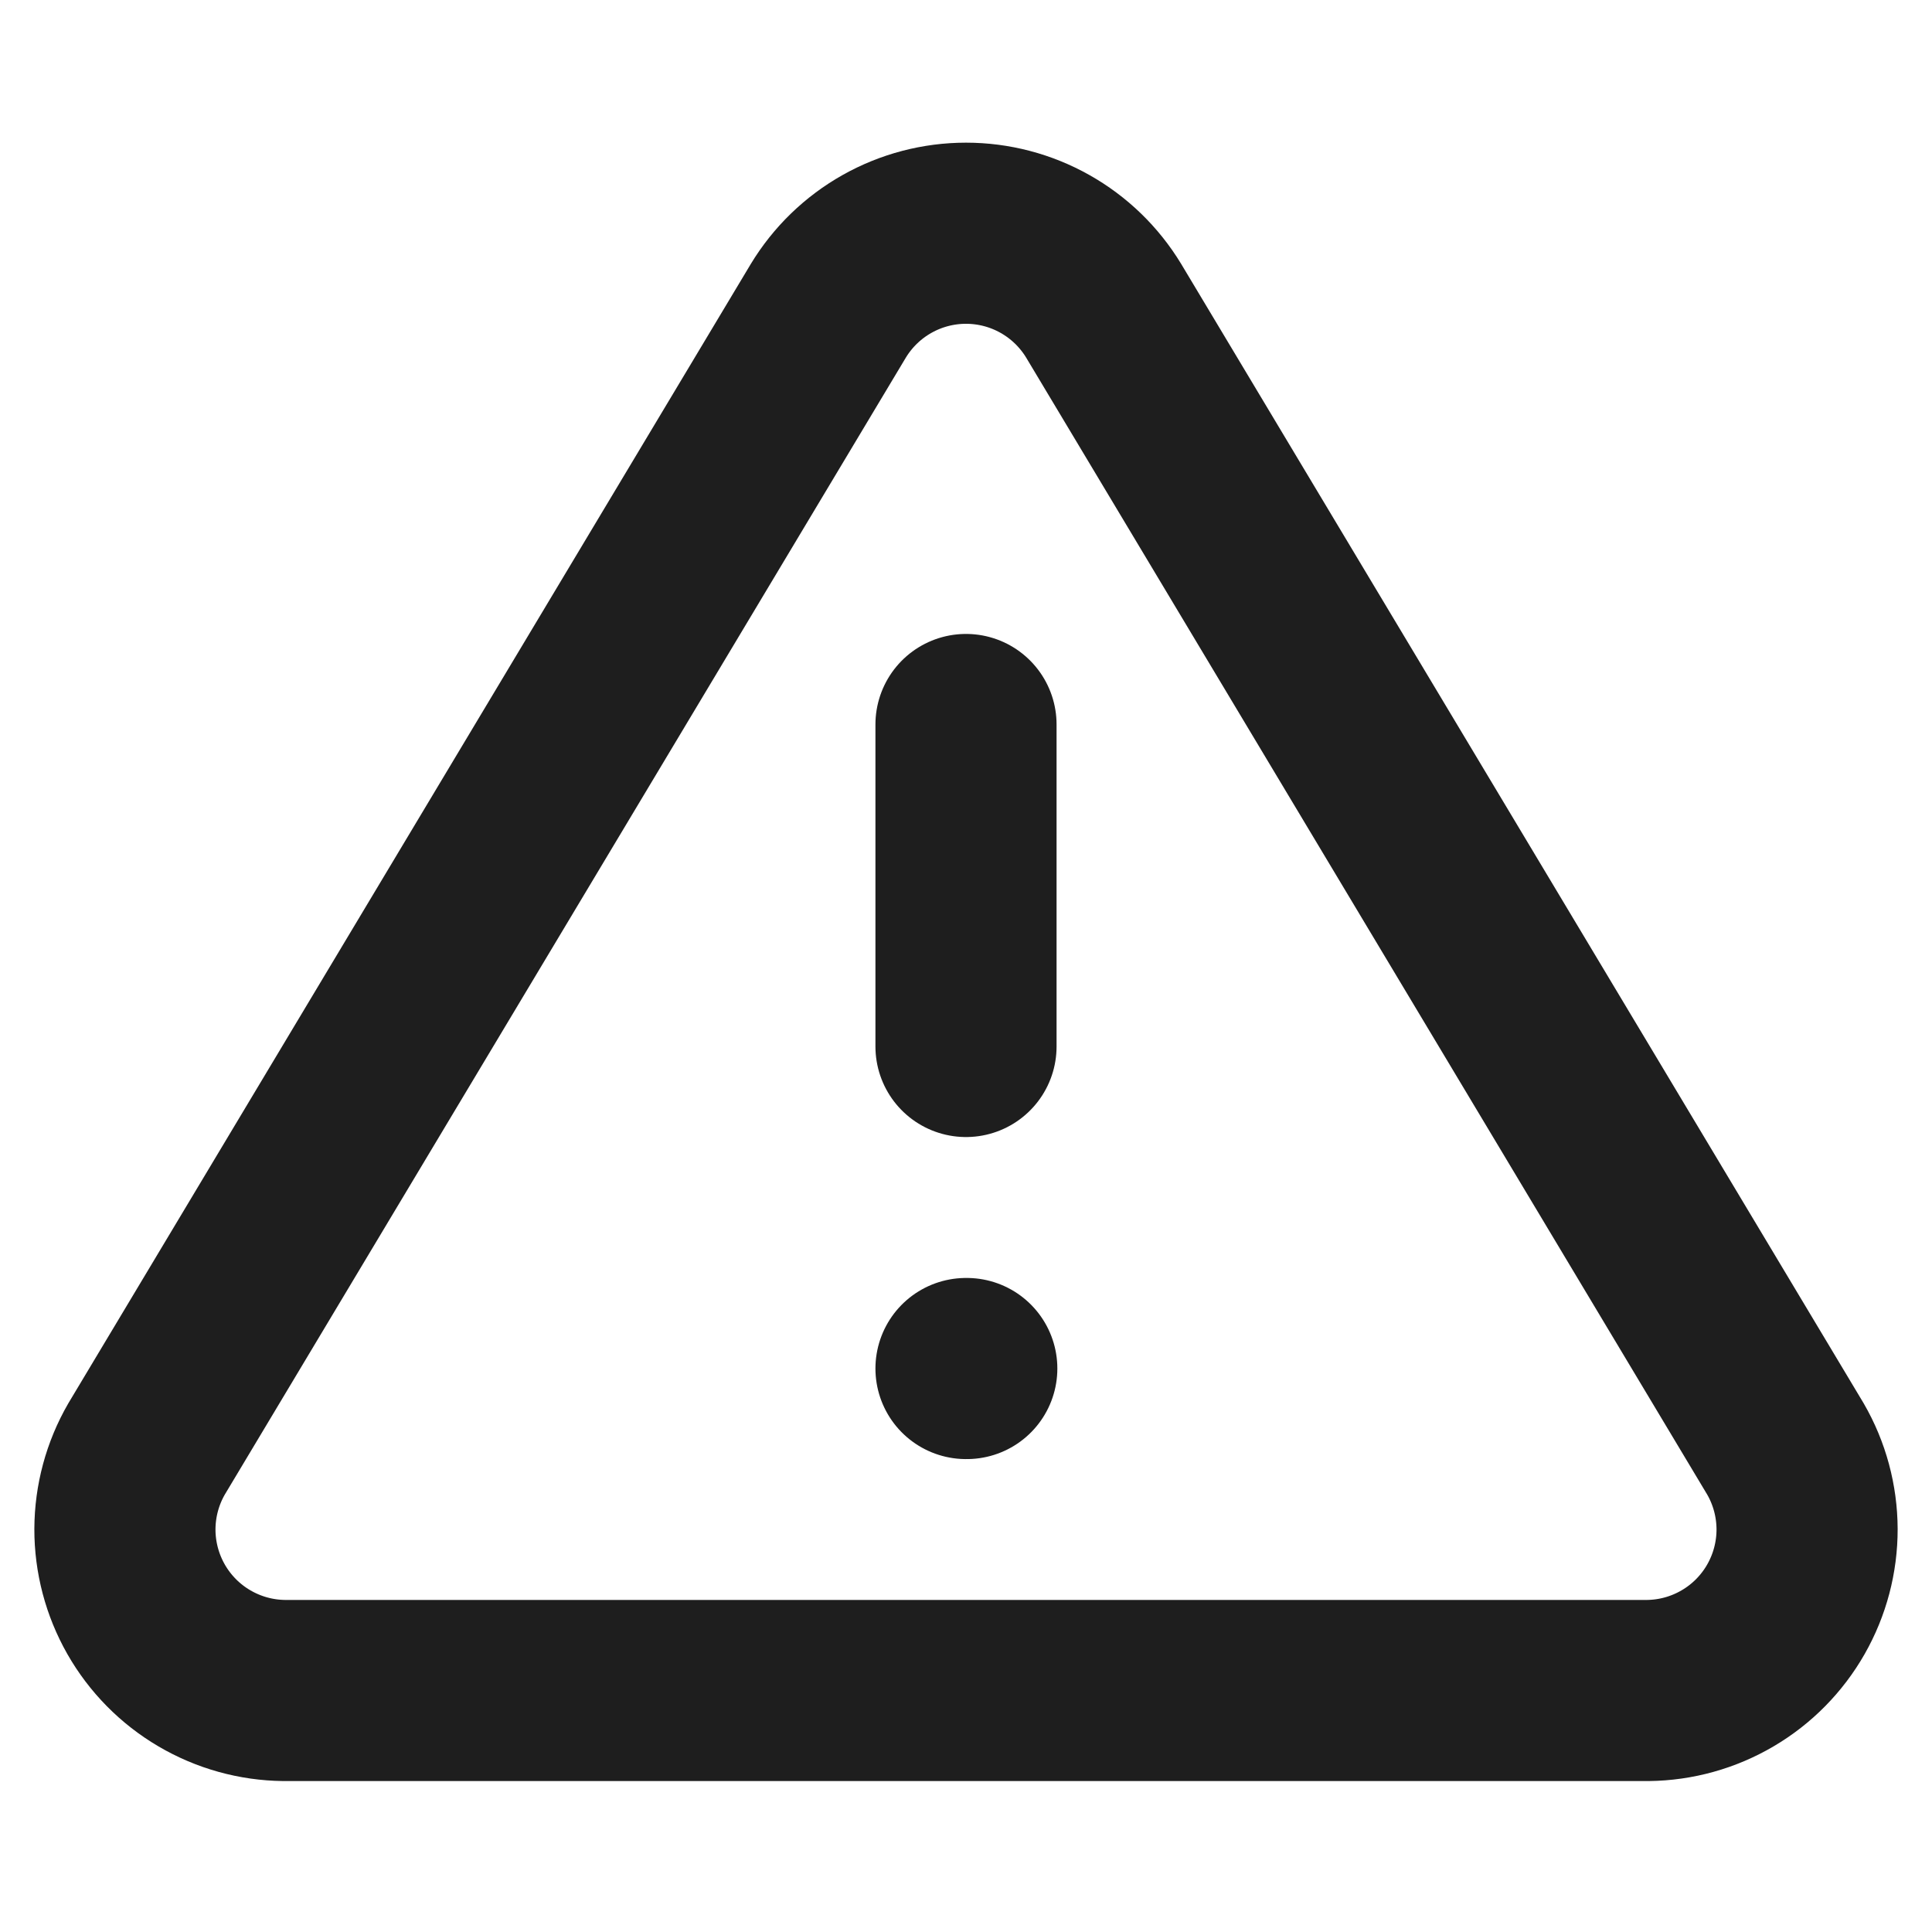
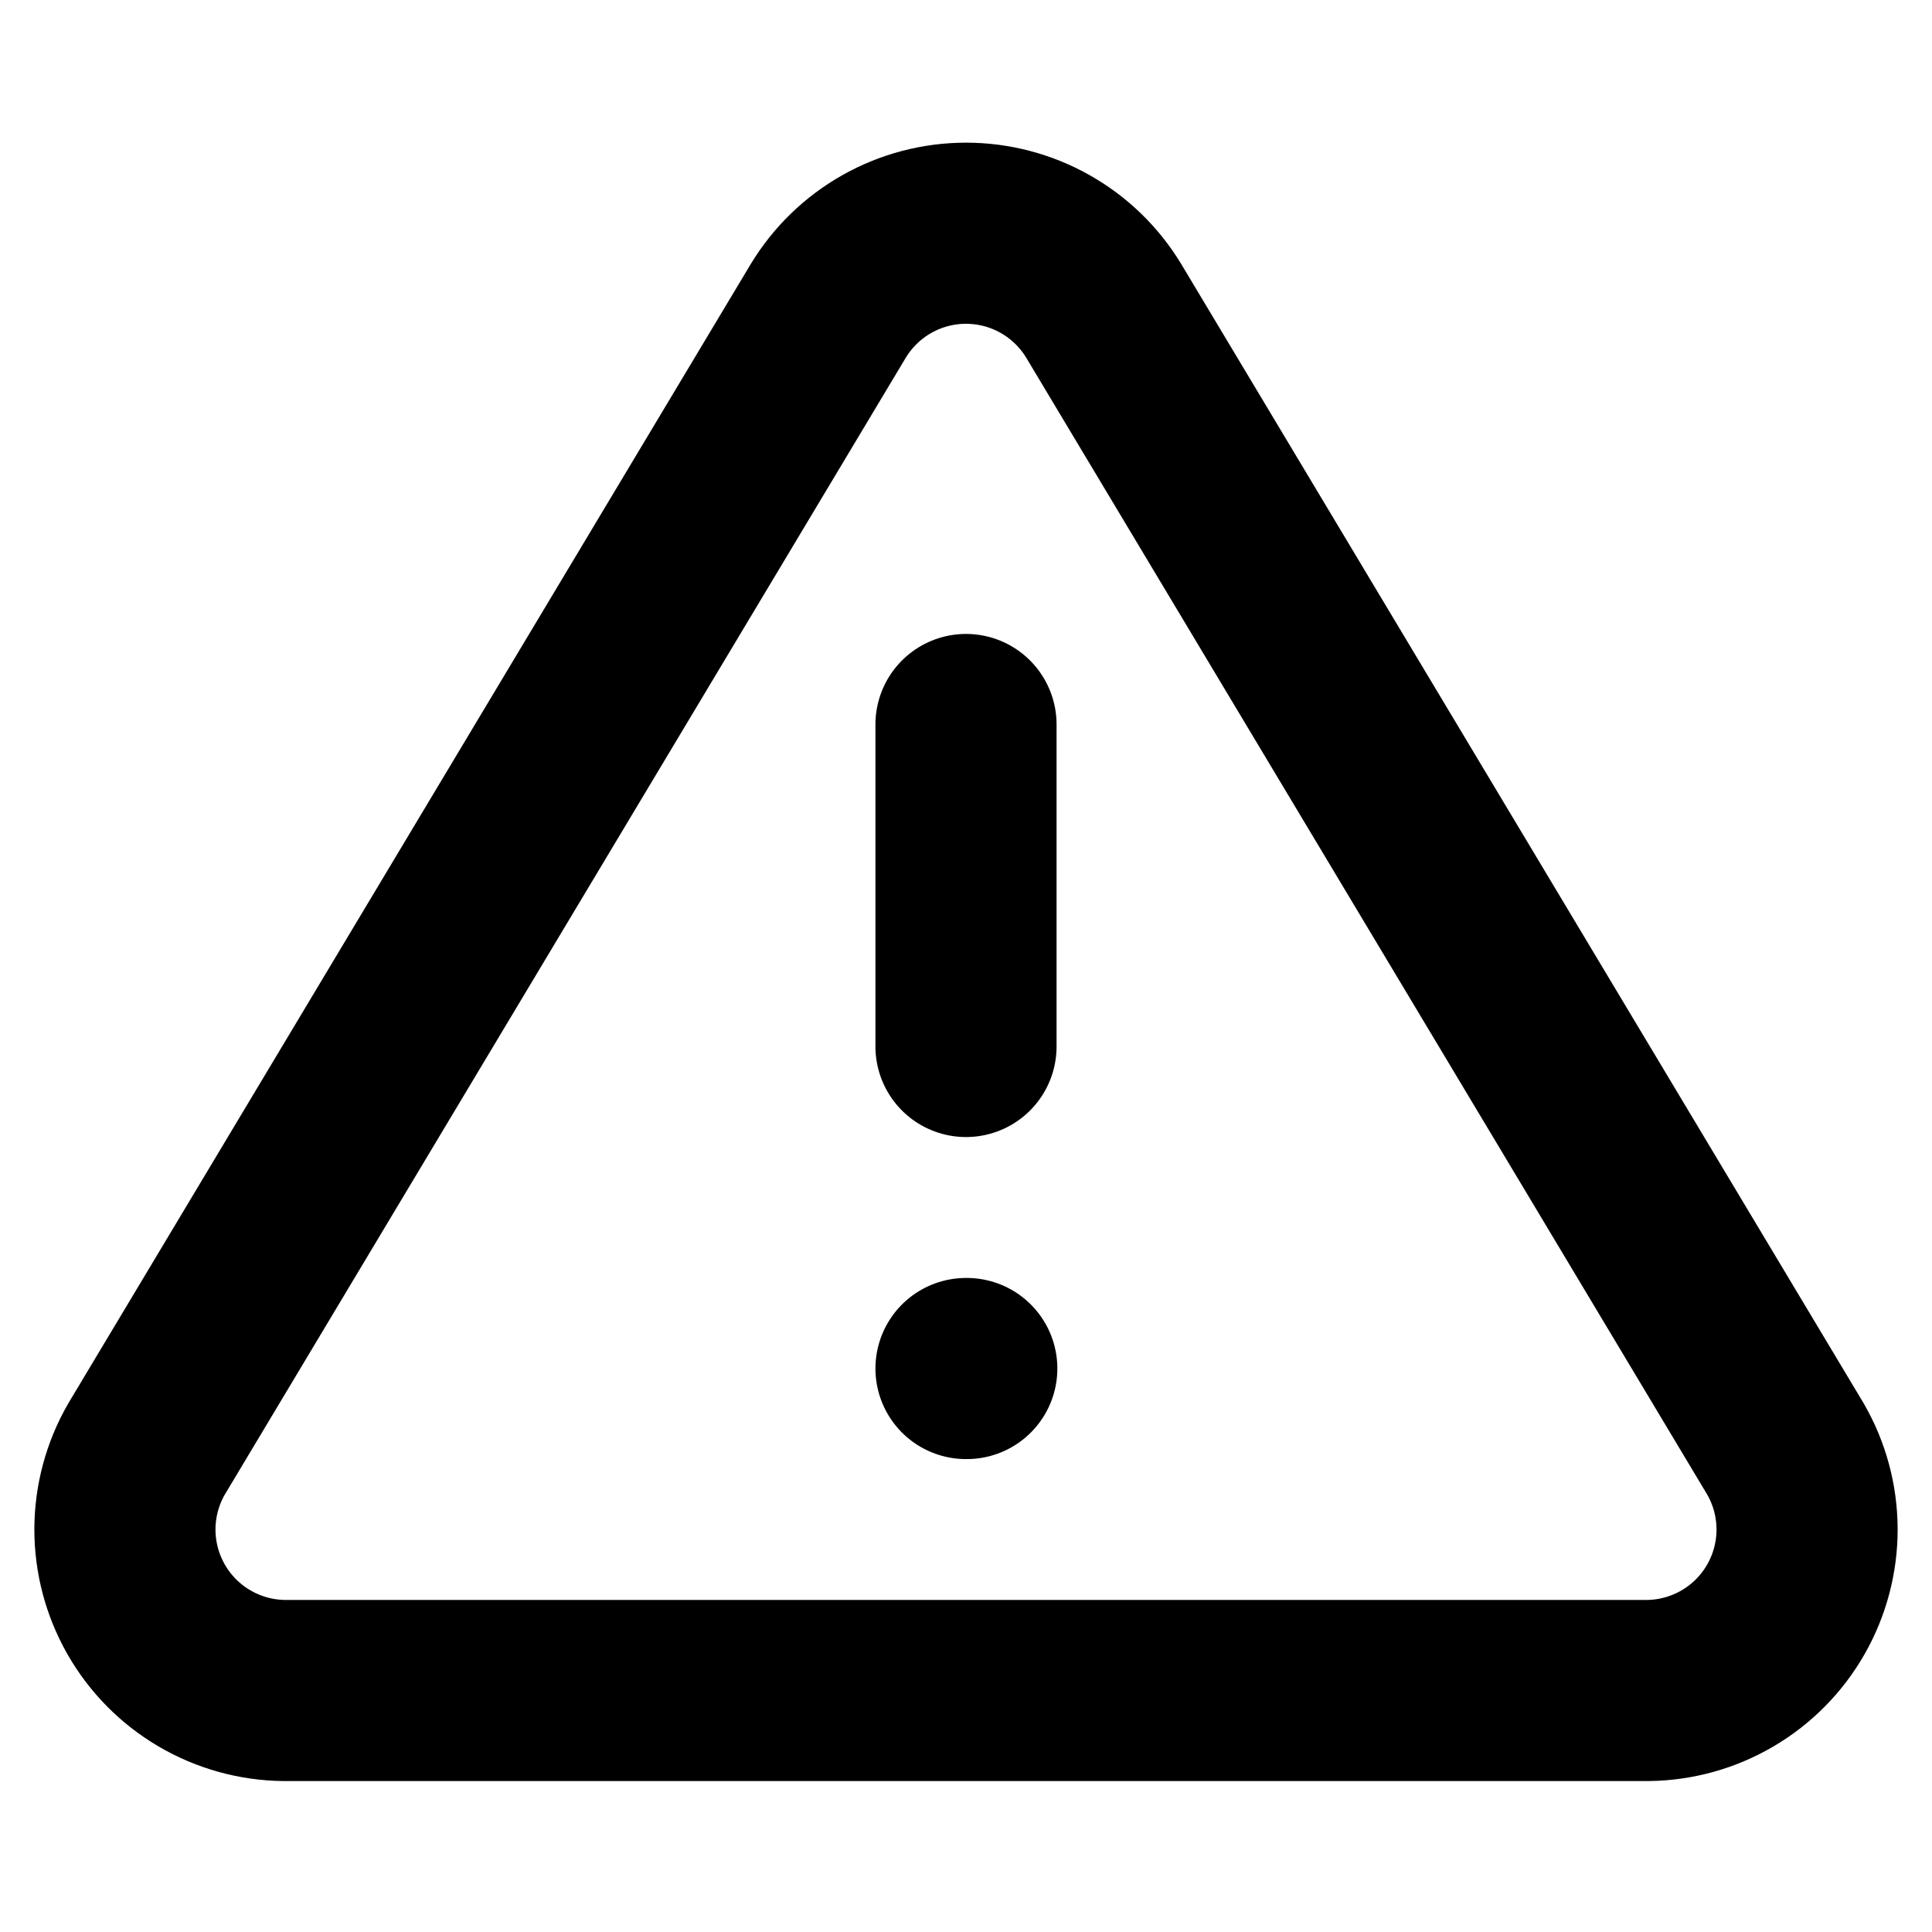
<svg xmlns="http://www.w3.org/2000/svg" viewBox="0 0 32 32" fill="none">
-   <path d="M16 12V17.333M16 22.667H16.013M13.72 5.147L2.427 24C2.194 24.403 2.071 24.86 2.069 25.326C2.068 25.792 2.189 26.25 2.419 26.654C2.65 27.059 2.982 27.396 3.384 27.632C3.785 27.868 4.241 27.995 4.707 28H27.293C27.759 27.995 28.215 27.868 28.616 27.632C29.018 27.396 29.35 27.059 29.581 26.654C29.811 26.25 29.932 25.792 29.931 25.326C29.929 24.86 29.806 24.403 29.573 24L18.28 5.147C18.042 4.755 17.708 4.431 17.308 4.206C16.909 3.981 16.458 3.863 16 3.863C15.542 3.863 15.091 3.981 14.692 4.206C14.292 4.431 13.958 4.755 13.72 5.147Z" stroke="#1E1E1E" stroke-width="3" stroke-linecap="round" stroke-linejoin="round" />
+   <path d="M16 12V17.333M16 22.667H16.013M13.72 5.147L2.427 24C2.194 24.403 2.071 24.86 2.069 25.326C2.068 25.792 2.189 26.25 2.419 26.654C2.65 27.059 2.982 27.396 3.384 27.632C3.785 27.868 4.241 27.995 4.707 28H27.293C27.759 27.995 28.215 27.868 28.616 27.632C29.018 27.396 29.35 27.059 29.581 26.654C29.811 26.25 29.932 25.792 29.931 25.326C29.929 24.86 29.806 24.403 29.573 24L18.28 5.147C18.042 4.755 17.708 4.431 17.308 4.206C16.909 3.981 16.458 3.863 16 3.863C15.542 3.863 15.091 3.981 14.692 4.206C14.292 4.431 13.958 4.755 13.72 5.147Z" stroke="currentColor" stroke-width="3" stroke-linecap="round" stroke-linejoin="round" />
</svg>
